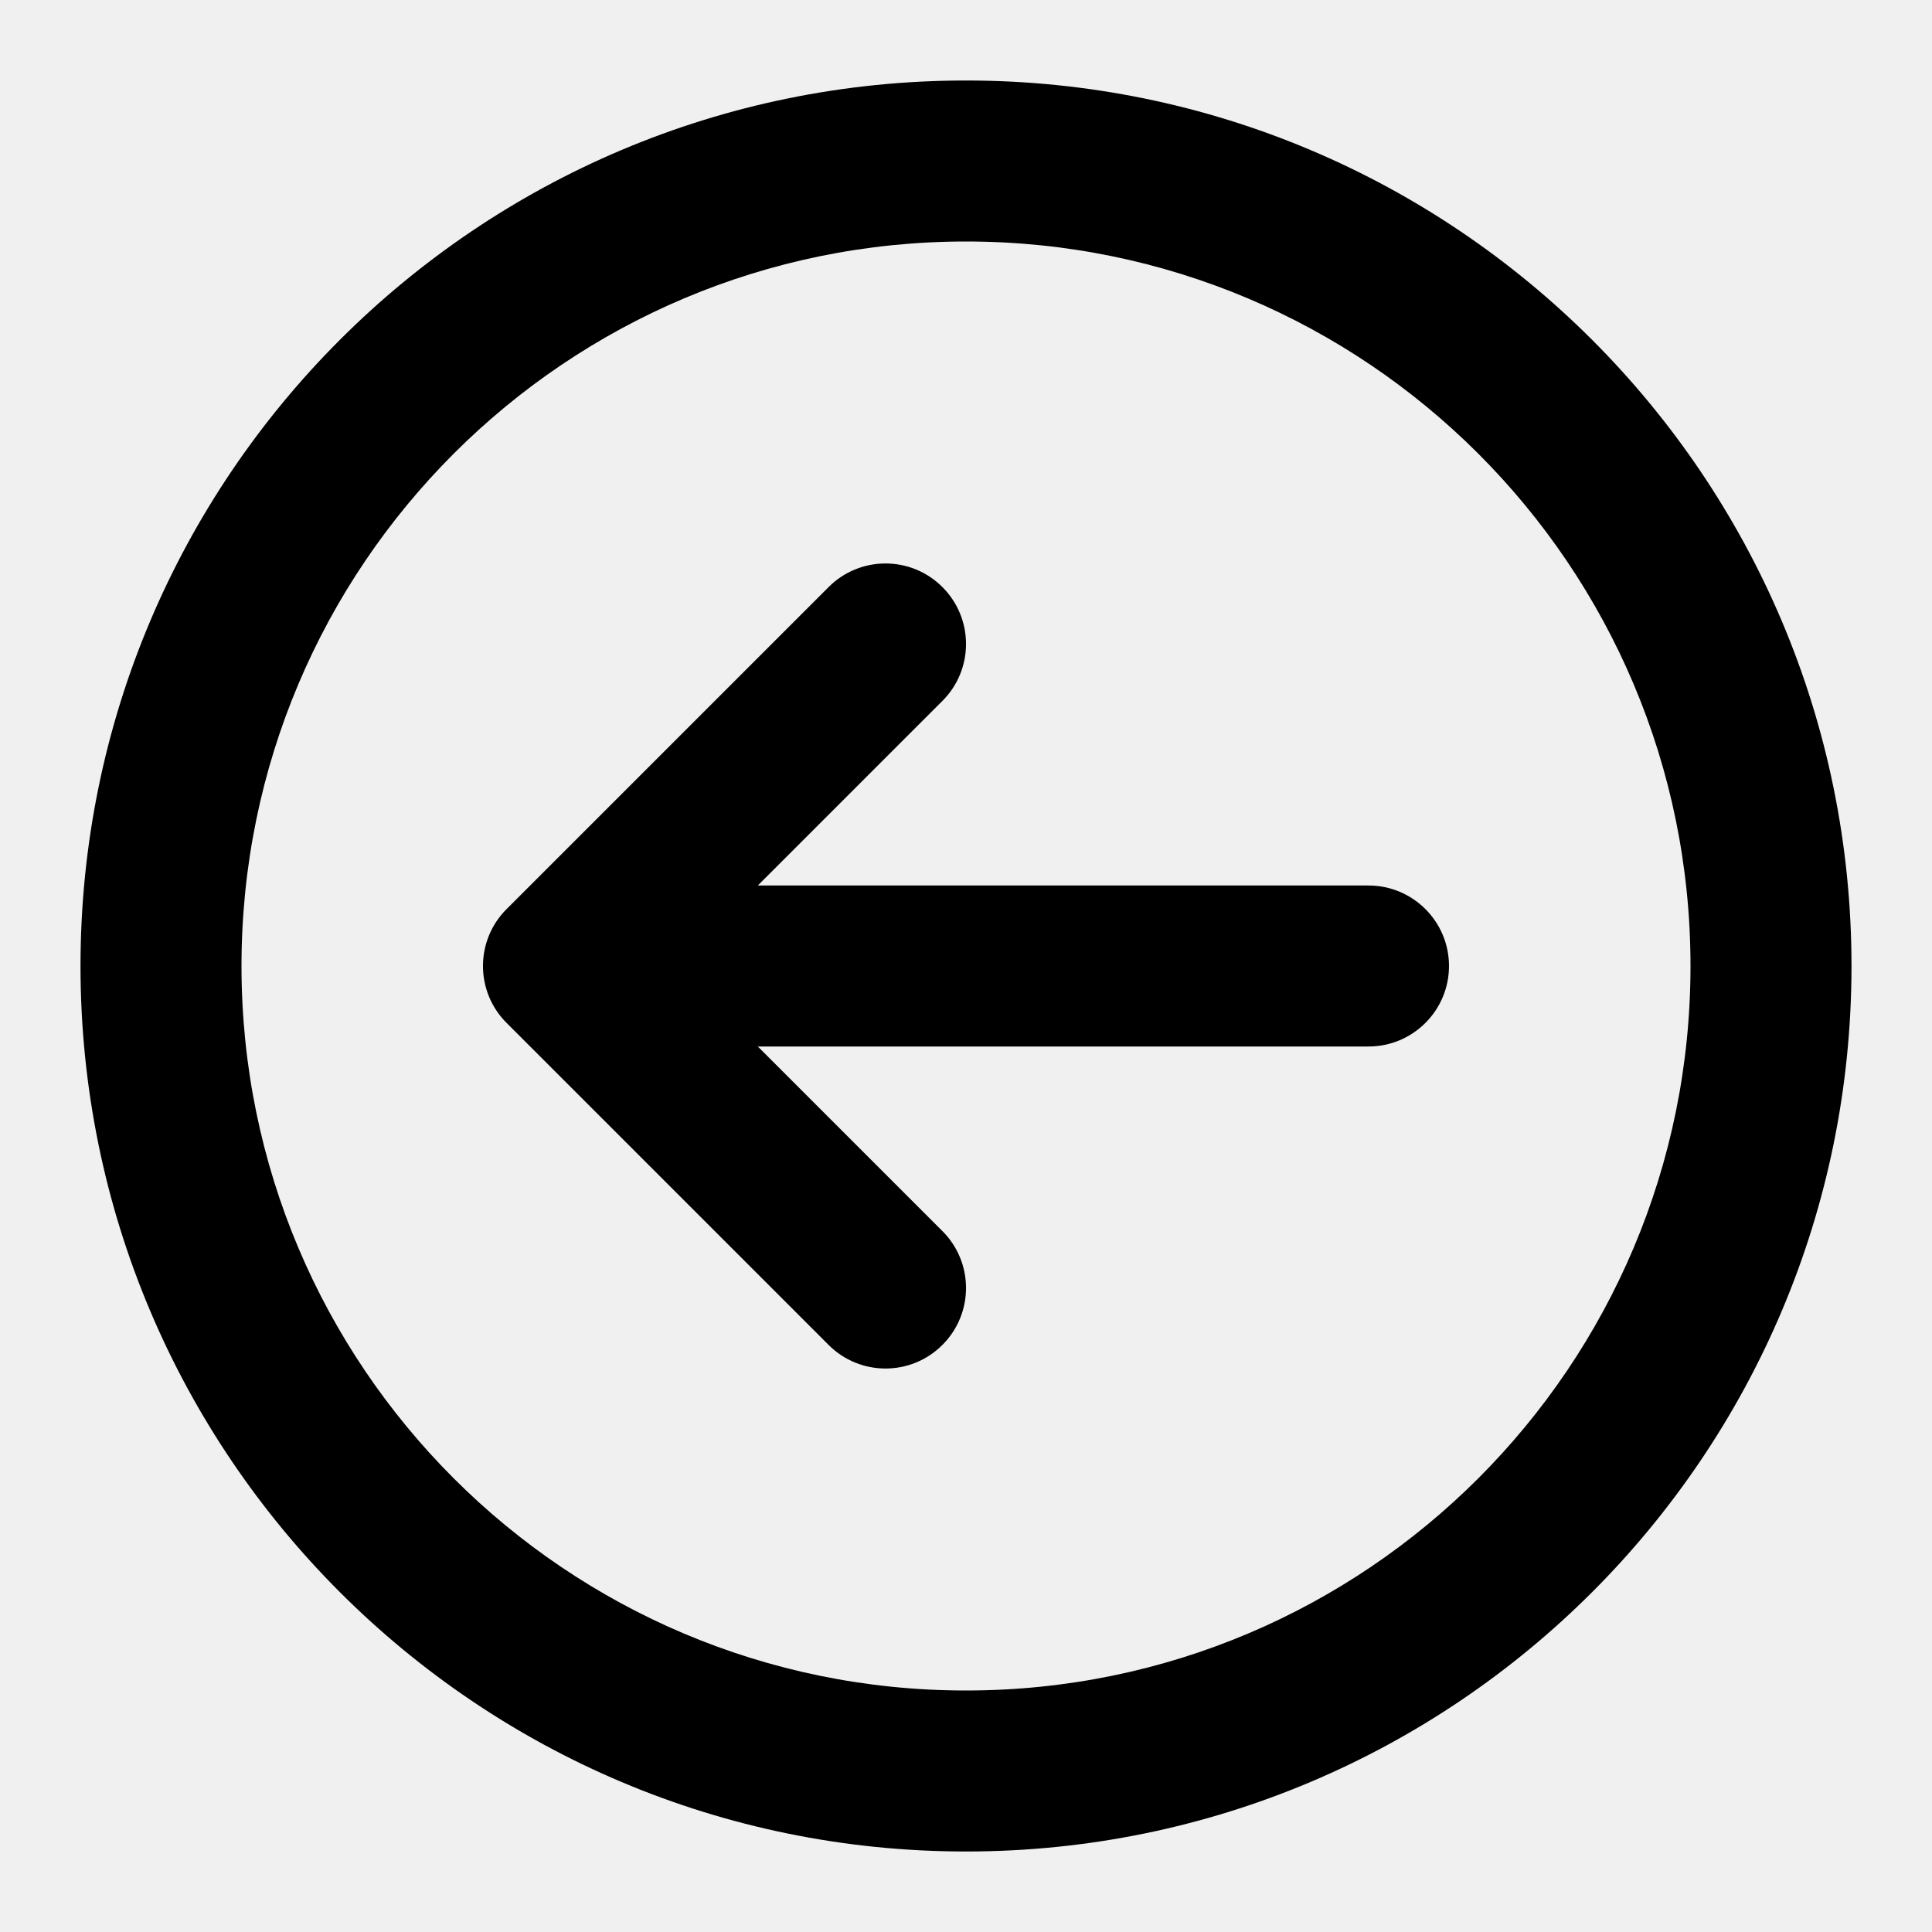
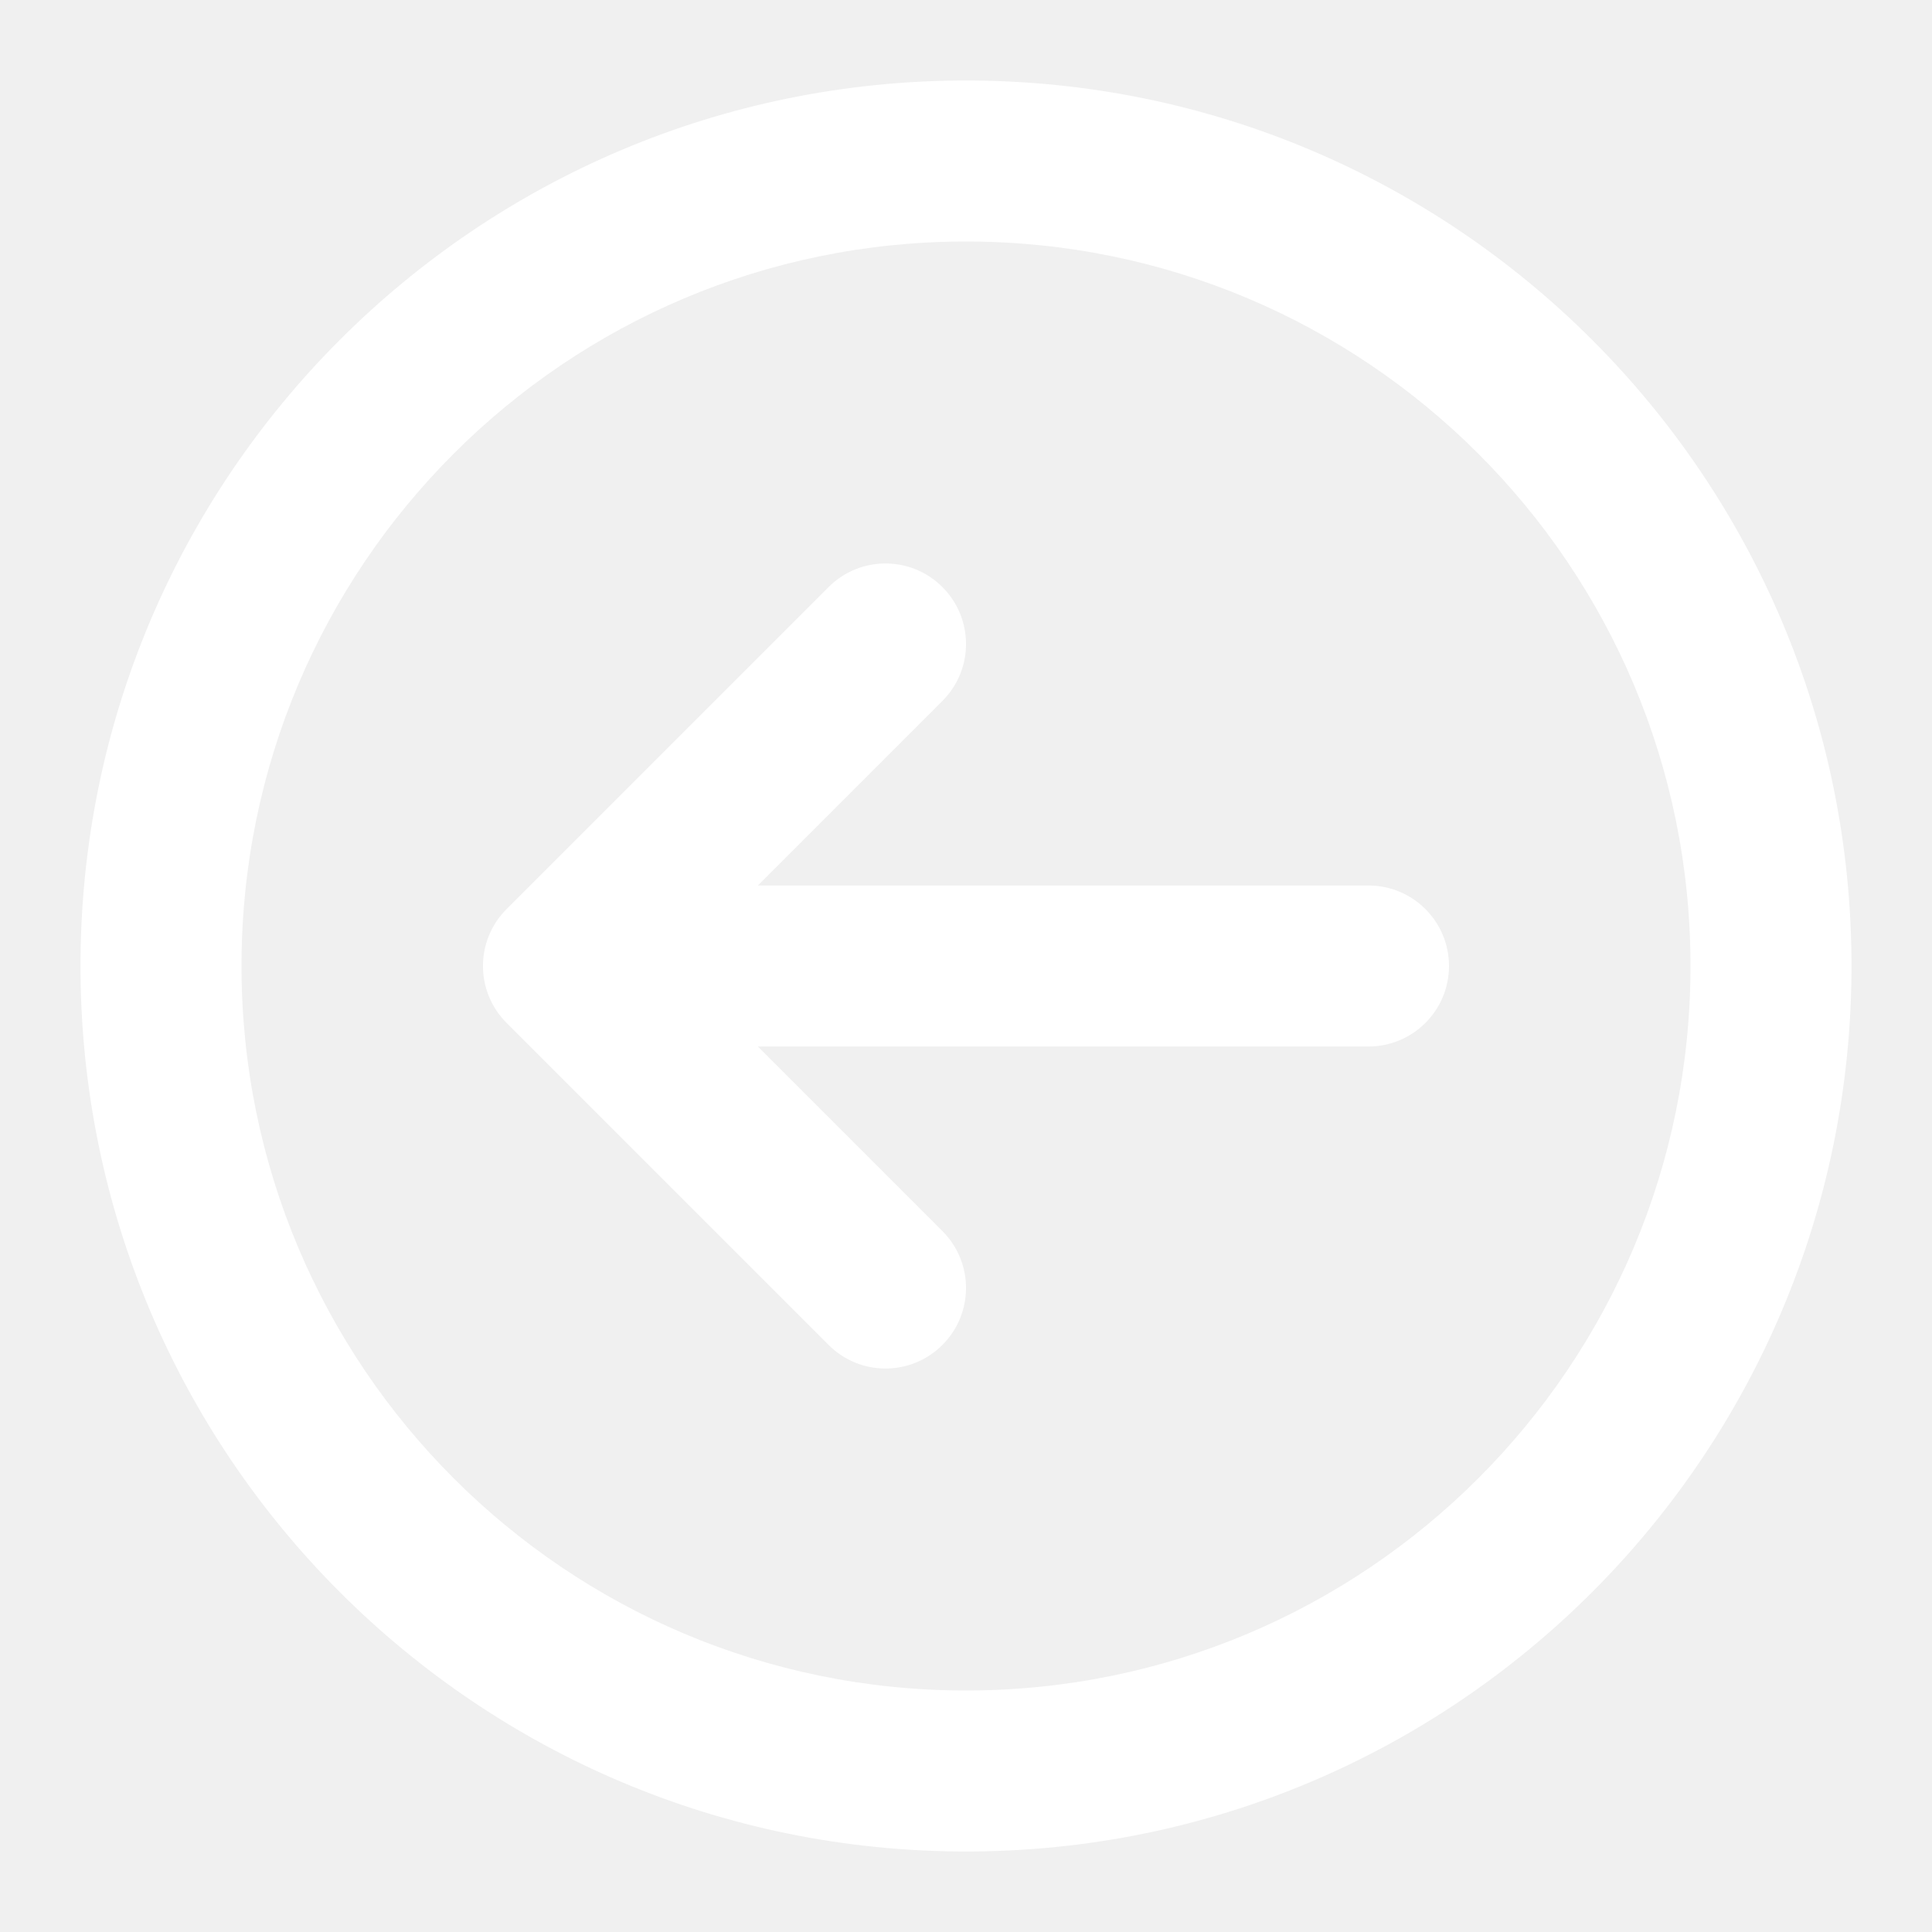
<svg xmlns="http://www.w3.org/2000/svg" width="800px" height="800px" viewBox="0 0 24 24" fill="none">
-   <path d="M11.707 16.707C12.098 16.317 12.098 15.683 11.707 15.293L9.414 13H17C17.552 13 18 12.552 18 12C18 11.448 17.552 11 17 11H9.414L11.707 8.707C12.098 8.317 12.098 7.683 11.707 7.293C11.317 6.902 10.683 6.902 10.293 7.293L6.293 11.293C5.902 11.683 5.902 12.317 6.293 12.707L10.293 16.707C10.683 17.098 11.317 17.098 11.707 16.707Z" fill="#000000" />
-   <path fill-rule="evenodd" clip-rule="evenodd" d="M12 23C18.075 23 23 18.075 23 12C23 5.925 18.075 1 12 1C5.925 1 1 5.925 1 12C1 18.075 5.925 23 12 23ZM21 12C21 16.971 16.971 21 12 21C7.029 21 3 16.971 3 12C3 7.029 7.029 3 12 3C16.971 3 21 7.029 21 12Z" fill="#000000" />
+   <path d="M11.707 16.707C12.098 16.317 12.098 15.683 11.707 15.293L9.414 13H17C17.552 13 18 12.552 18 12C18 11.448 17.552 11 17 11H9.414L11.707 8.707C12.098 8.317 12.098 7.683 11.707 7.293C11.317 6.902 10.683 6.902 10.293 7.293L6.293 11.293C5.902 11.683 5.902 12.317 6.293 12.707L10.293 16.707C10.683 17.098 11.317 17.098 11.707 16.707Z" fill="#FFFFFF" />
+   <path fill-rule="evenodd" clip-rule="evenodd" d="M12 23C18.075 23 23 18.075 23 12C23 5.925 18.075 1 12 1C5.925 1 1 5.925 1 12C1 18.075 5.925 23 12 23ZM21 12C21 16.971 16.971 21 12 21C7.029 21 3 16.971 3 12C3 7.029 7.029 3 12 3C16.971 3 21 7.029 21 12Z" fill="#FFFFFF" />
</svg>
